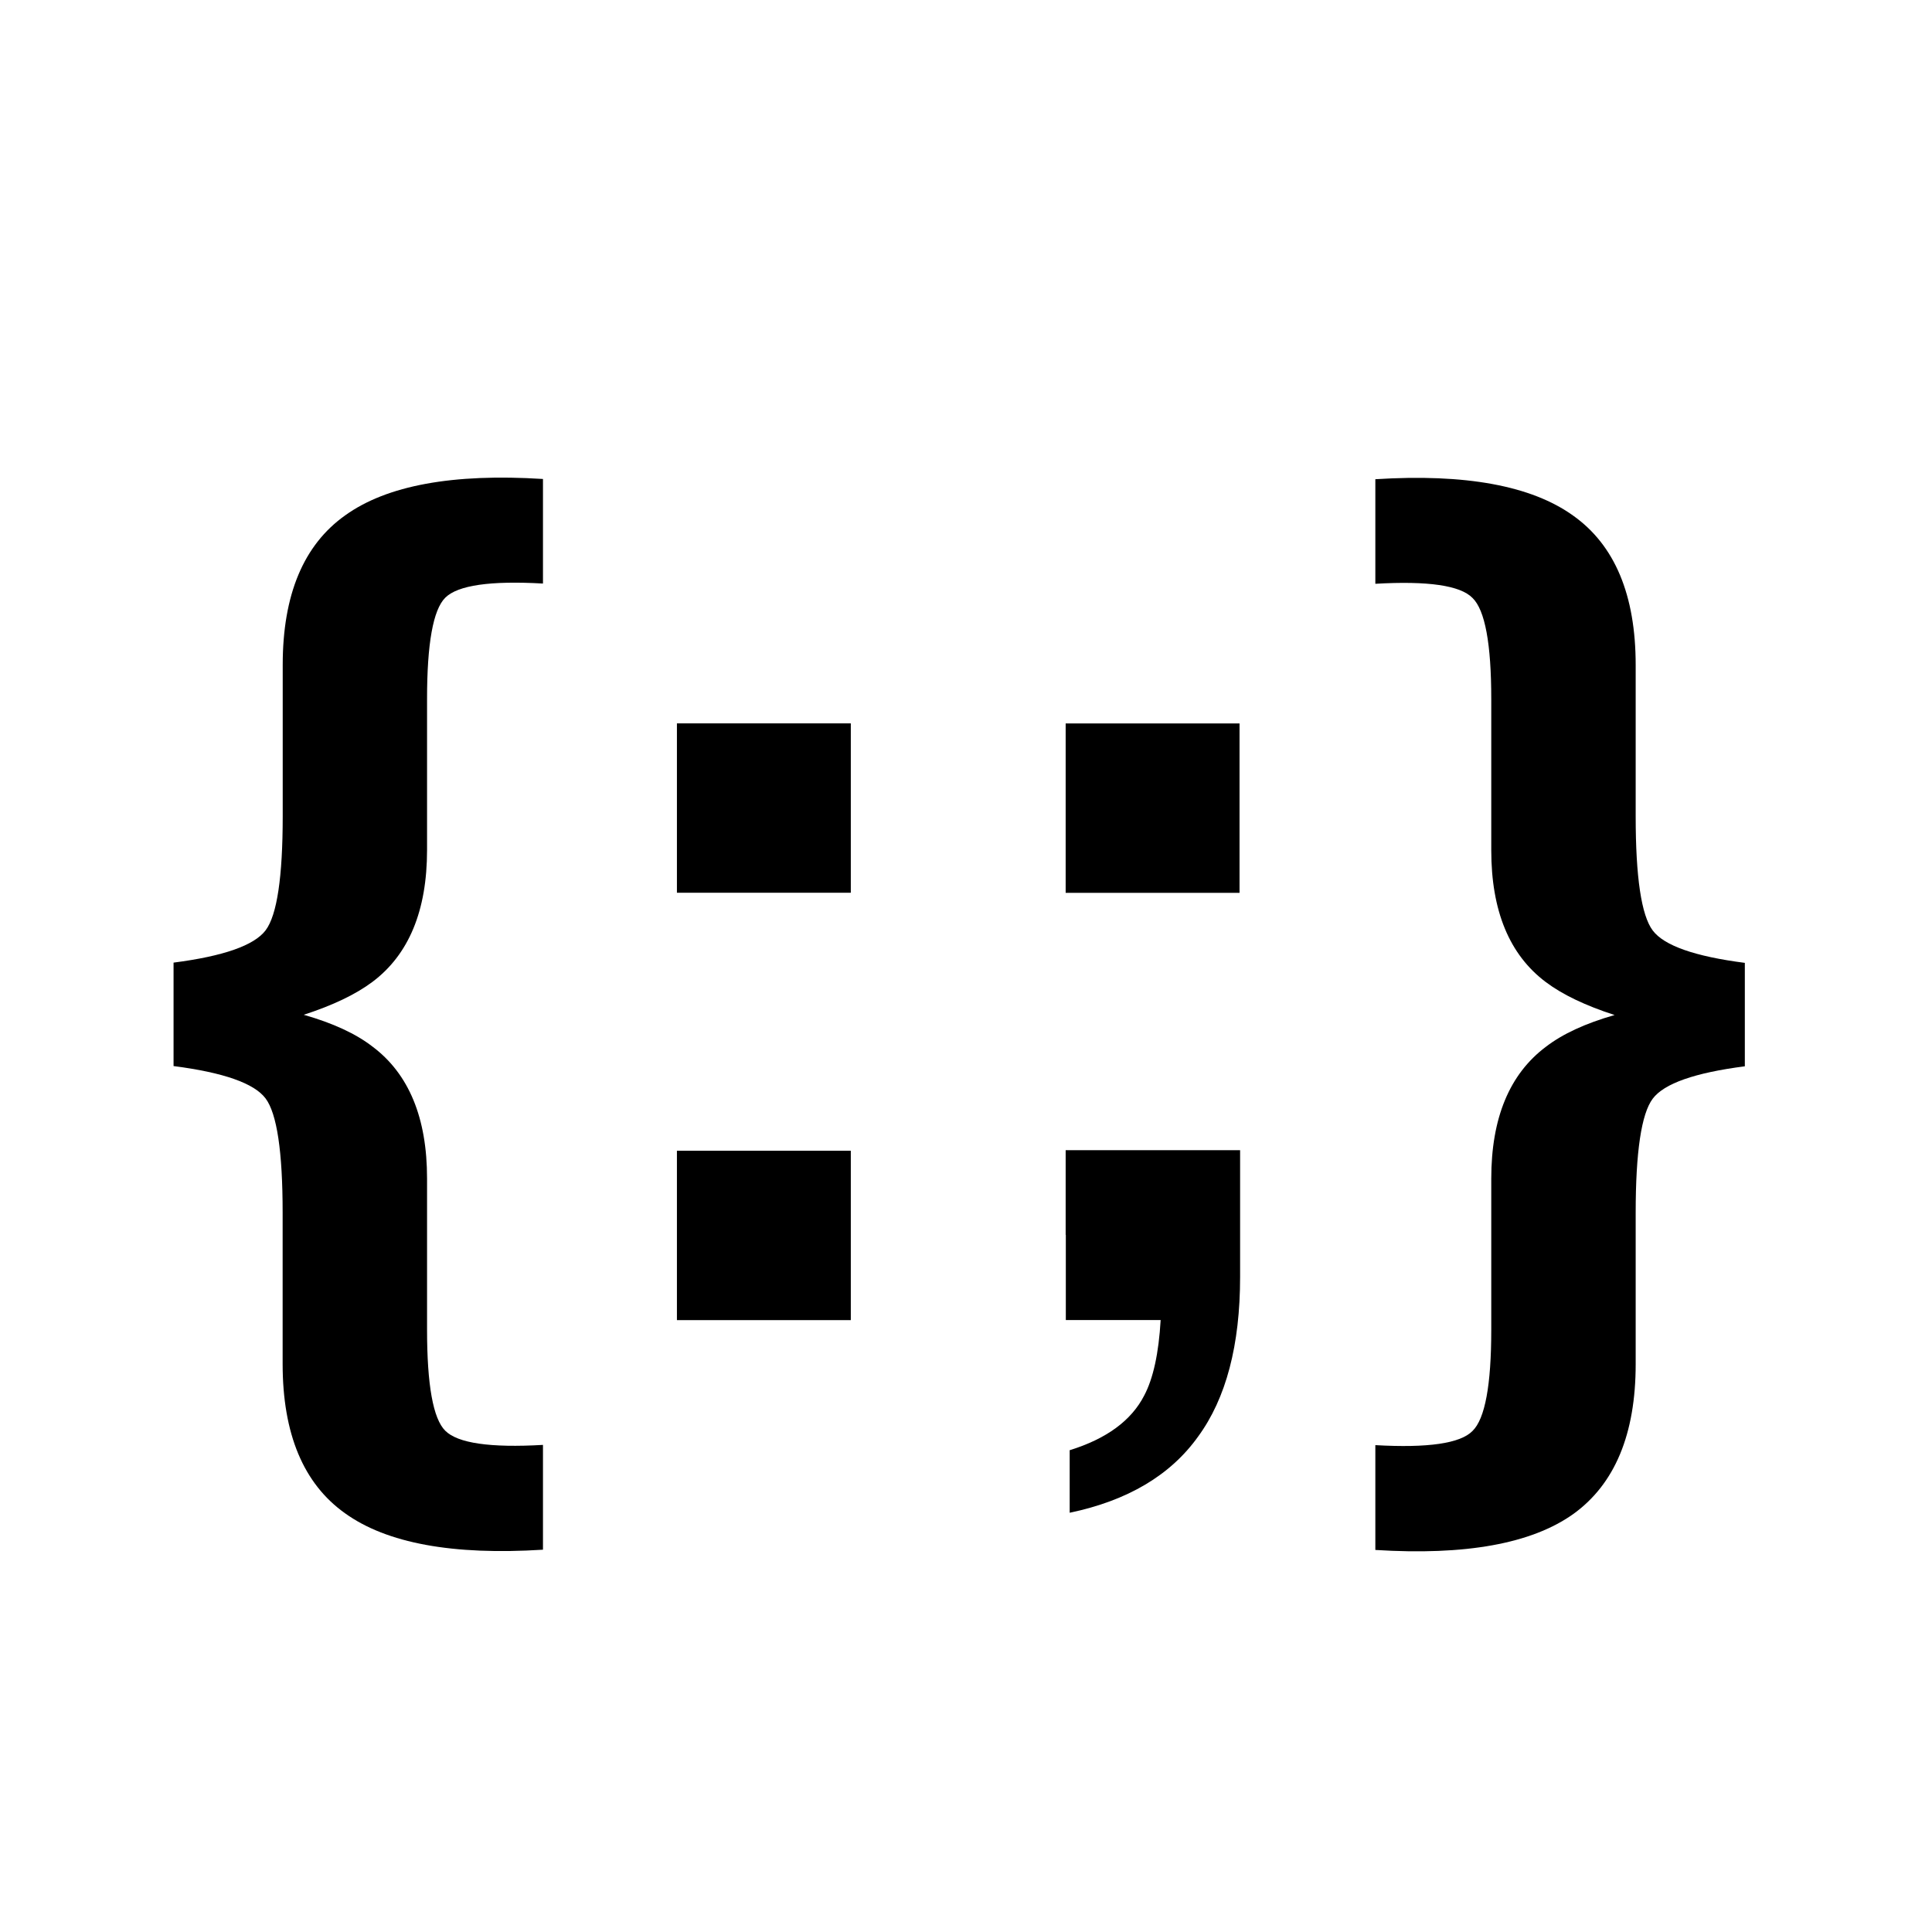
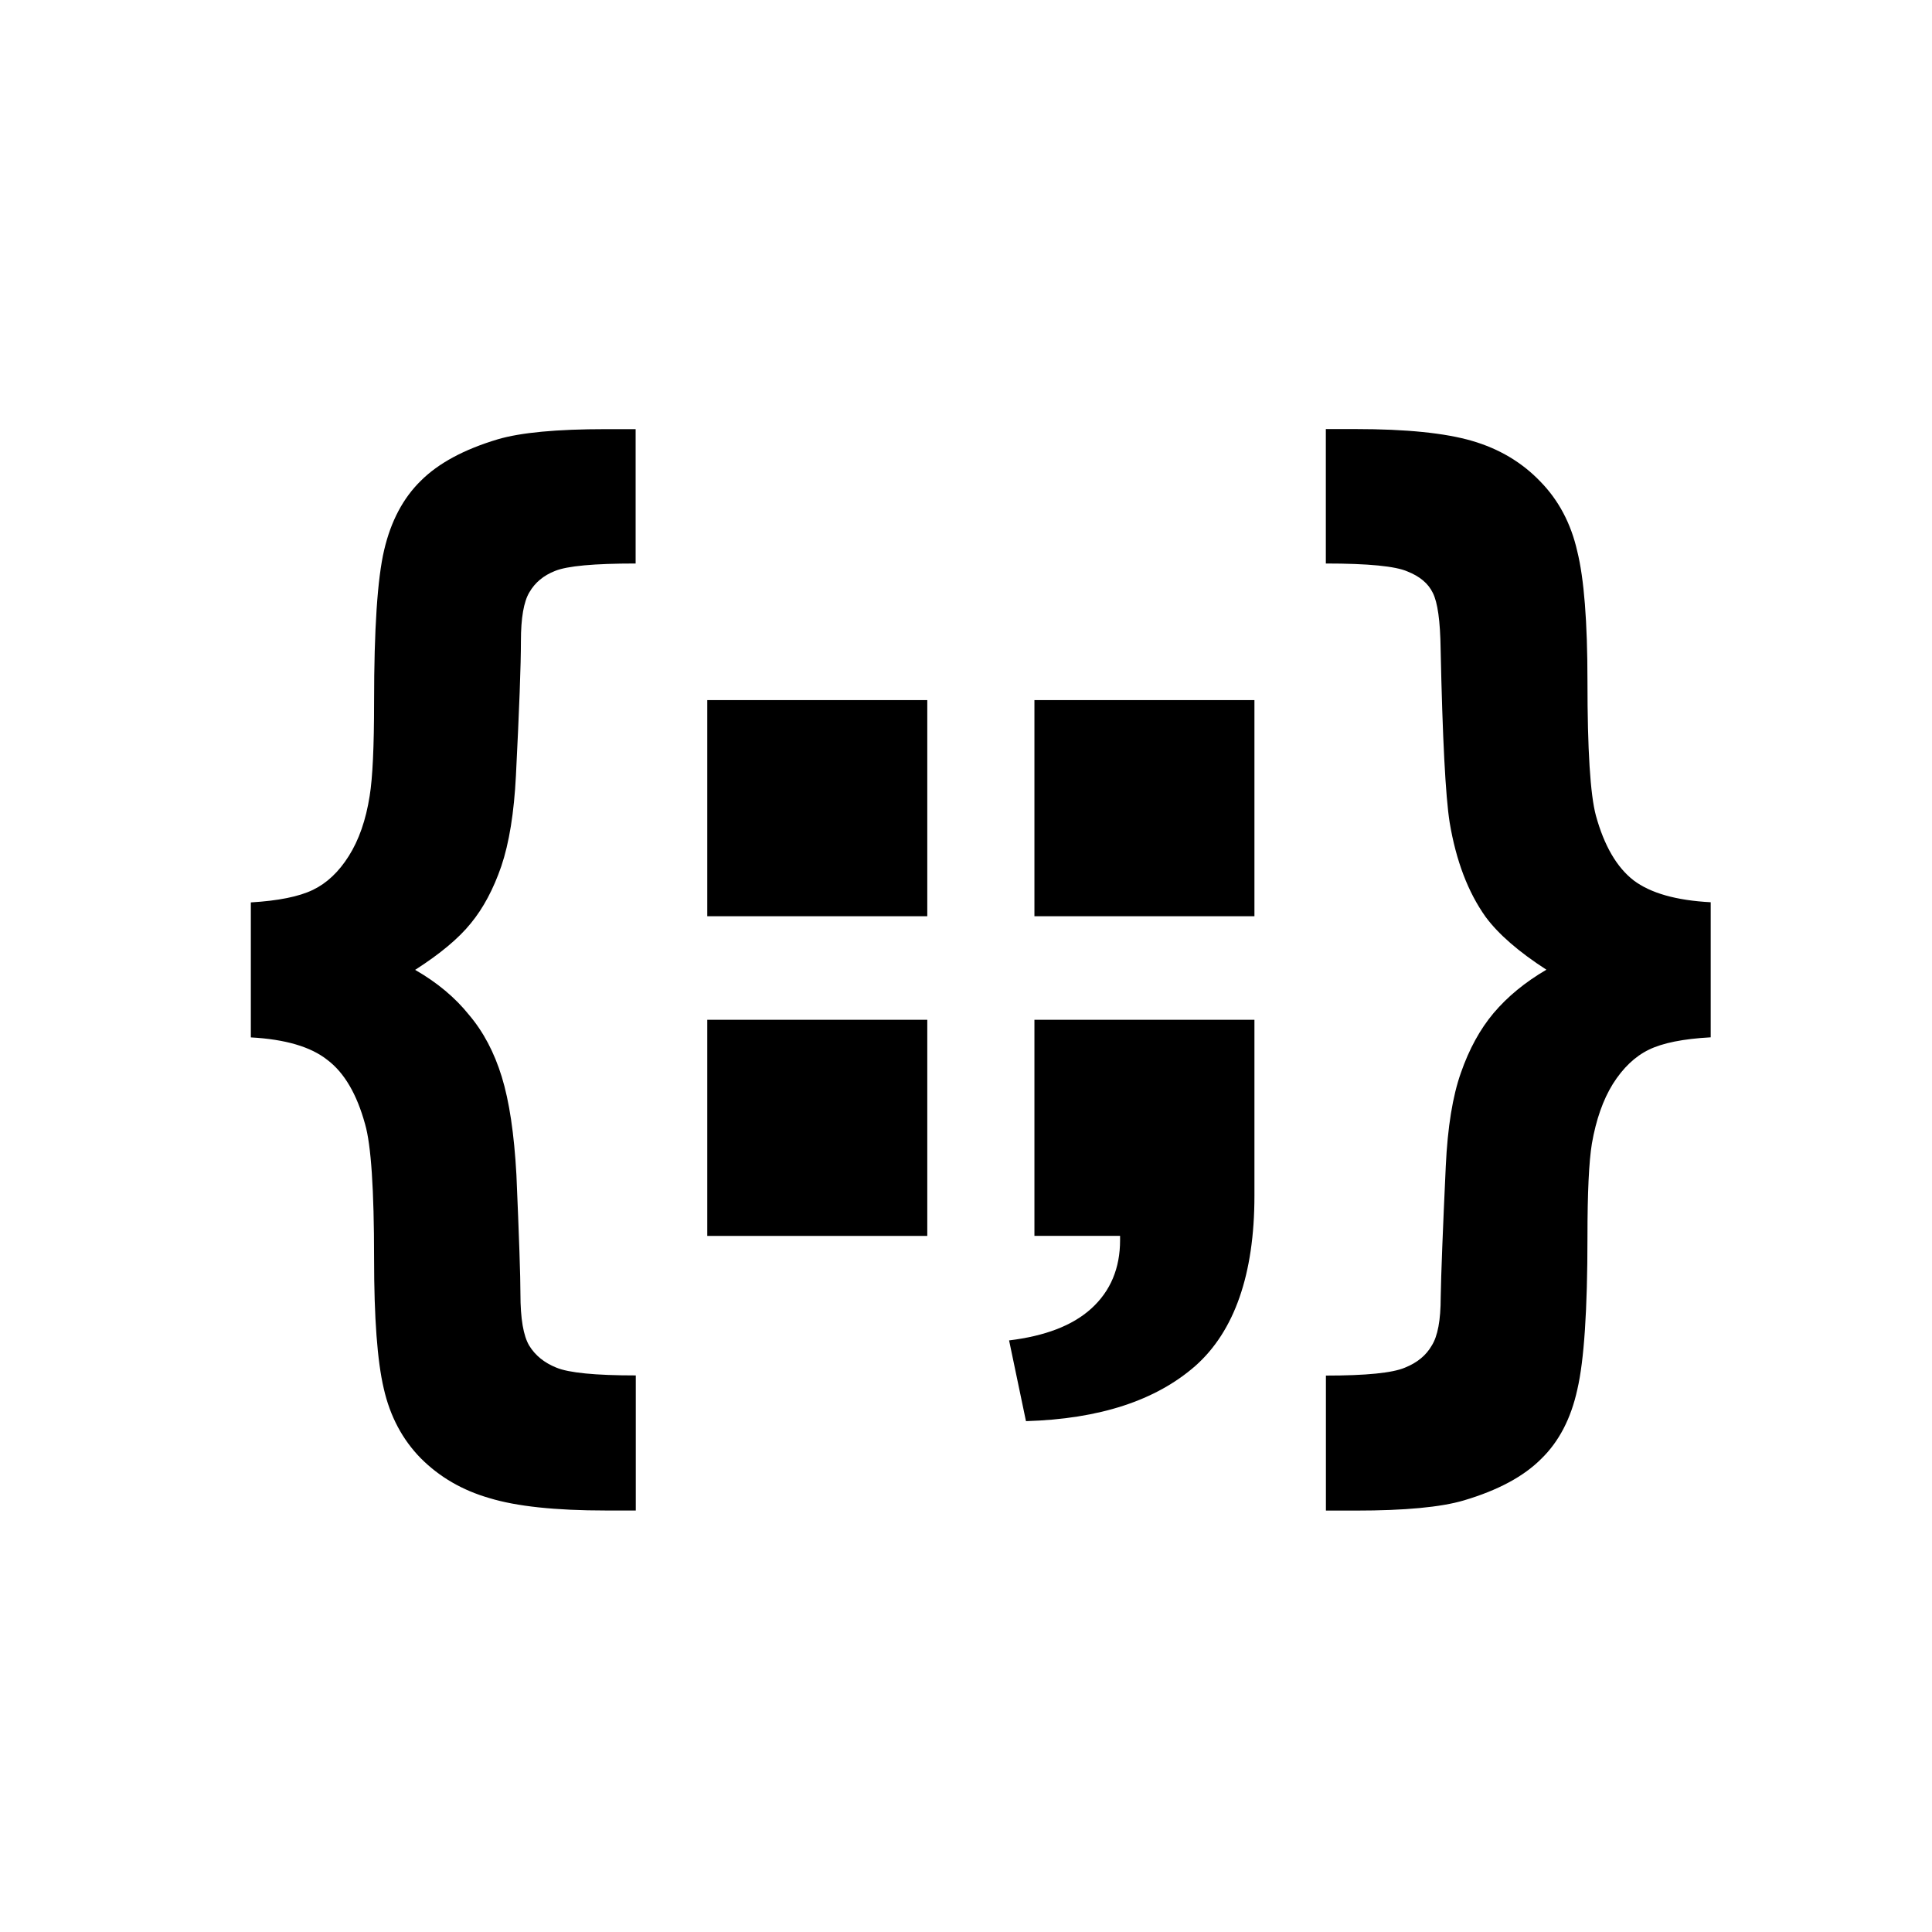
<svg xmlns="http://www.w3.org/2000/svg" version="1.1" viewBox="0 0 24 24">
-   <path d="m6.744 19.251q-1.68.106-2.457-.452-.776-.551-.776-1.857v-1.878q0-1.137-.212-1.419-.212-.282-1.143-.402v-1.285q.932-.12 1.144-.402.212-.282.212-1.419v-1.878q0-1.306.776-1.857.776-.558 2.457-.452v1.299q-.981-.056-1.214.176-.226.226-.226 1.256v1.878q0 1.129-.678 1.638-.311.233-.854.409.544.155.854.395.678.508.678 1.638v1.878q0 1.031.226 1.256.233.233 1.214.176v1.299z" />
-   <path d="m8.409 14.295h2.16v2.104h-2.16v-2.104zm0-5.309h2.16v2.104h-2.16v-2.104z" />
-   <path d="m13.238 15.34v-1.052h1.087 1.08v1.574q0 1.271-.522 1.984-.515.72-1.595.946v-.777q.685-.212.925-.678.169-.318.205-.939h-.529-.649v-1.059zm0-6.353h2.16v2.104h-2.16v-2.104z" />
-   <path d="m17.085 19.251v-1.299q.981.056 1.207-.176.233-.226.233-1.256v-1.878q0-1.129.678-1.638.311-.24.854-.395-.544-.176-.854-.409-.678-.508-.678-1.638v-1.878q0-1.031-.233-1.256-.226-.233-1.207-.176v-1.299q1.68-.106 2.457.452.777.551.777 1.857v1.878q0 1.137.212 1.419.212.282 1.144.402v1.285q-.932.12-1.144.402-.212.282-.212 1.419v1.878q0 1.306-.777 1.864-.776.551-2.457.445z" />
+   <path d="M3.116 12.886V11.21q.51-.03.77-.155t.446-.42q.19-.3.26-.747.055-.336.055-1.168 0-1.356.125-1.887.126-.538.455-.86.328-.328.957-.516.427-.126 1.342-.126h.37V7q-.775 0-1 .092-.215.084-.32.266-.105.175-.105.608 0 .44-.062 1.67-.035.692-.182 1.126-.147.426-.377.706-.225.28-.693.58.412.237.67.56.266.313.406.768.14.454.182 1.216.05 1.16.05 1.482 0 .46.11.643.112.182.336.272.232.097.987.097v1.678h-.37q-.944 0-1.448-.154-.504-.145-.853-.495-.343-.35-.46-.867-.12-.51-.12-1.614 0-1.286-.112-1.67-.154-.56-.468-.797-.308-.245-.95-.28zM21.25 12.886q-.51.028-.768.154t-.447.426q-.182.294-.26.74-.055.336-.055 1.16 0 1.357-.126 1.895-.118.54-.447.86-.328.33-.964.518-.427.126-1.342.126h-.37v-1.677q.748 0 .98-.098.23-.092.334-.274.112-.175.112-.6.007-.427.063-1.63.034-.726.188-1.16.153-.44.405-.74.26-.308.657-.54-.517-.334-.755-.656-.328-.46-.447-1.174-.077-.49-.112-2.153-.007-.524-.098-.7-.084-.173-.314-.264Q17.26 7 16.47 7V5.33h.37q.944 0 1.447.147.504.147.846.503.343.35.46.867.127.51.127 1.615 0 1.28.105 1.67.154.56.468.804.315.238.958.272v1.678zM8.787 15.353h2.732v-2.685H8.786v2.685zM8.787 11.382h2.732V8.697H8.786v2.685zM12.535 16.65l.21 1.004c.914-.027 1.613-.256 2.105-.687.484-.43.733-1.137.733-2.113v-2.186H12.85v2.684h1.064v.054c0 .35-.12.633-.356.848-.236.215-.58.343-1.023.397zM12.85 11.382h2.733V8.697H12.85v2.685z" />
</svg>
